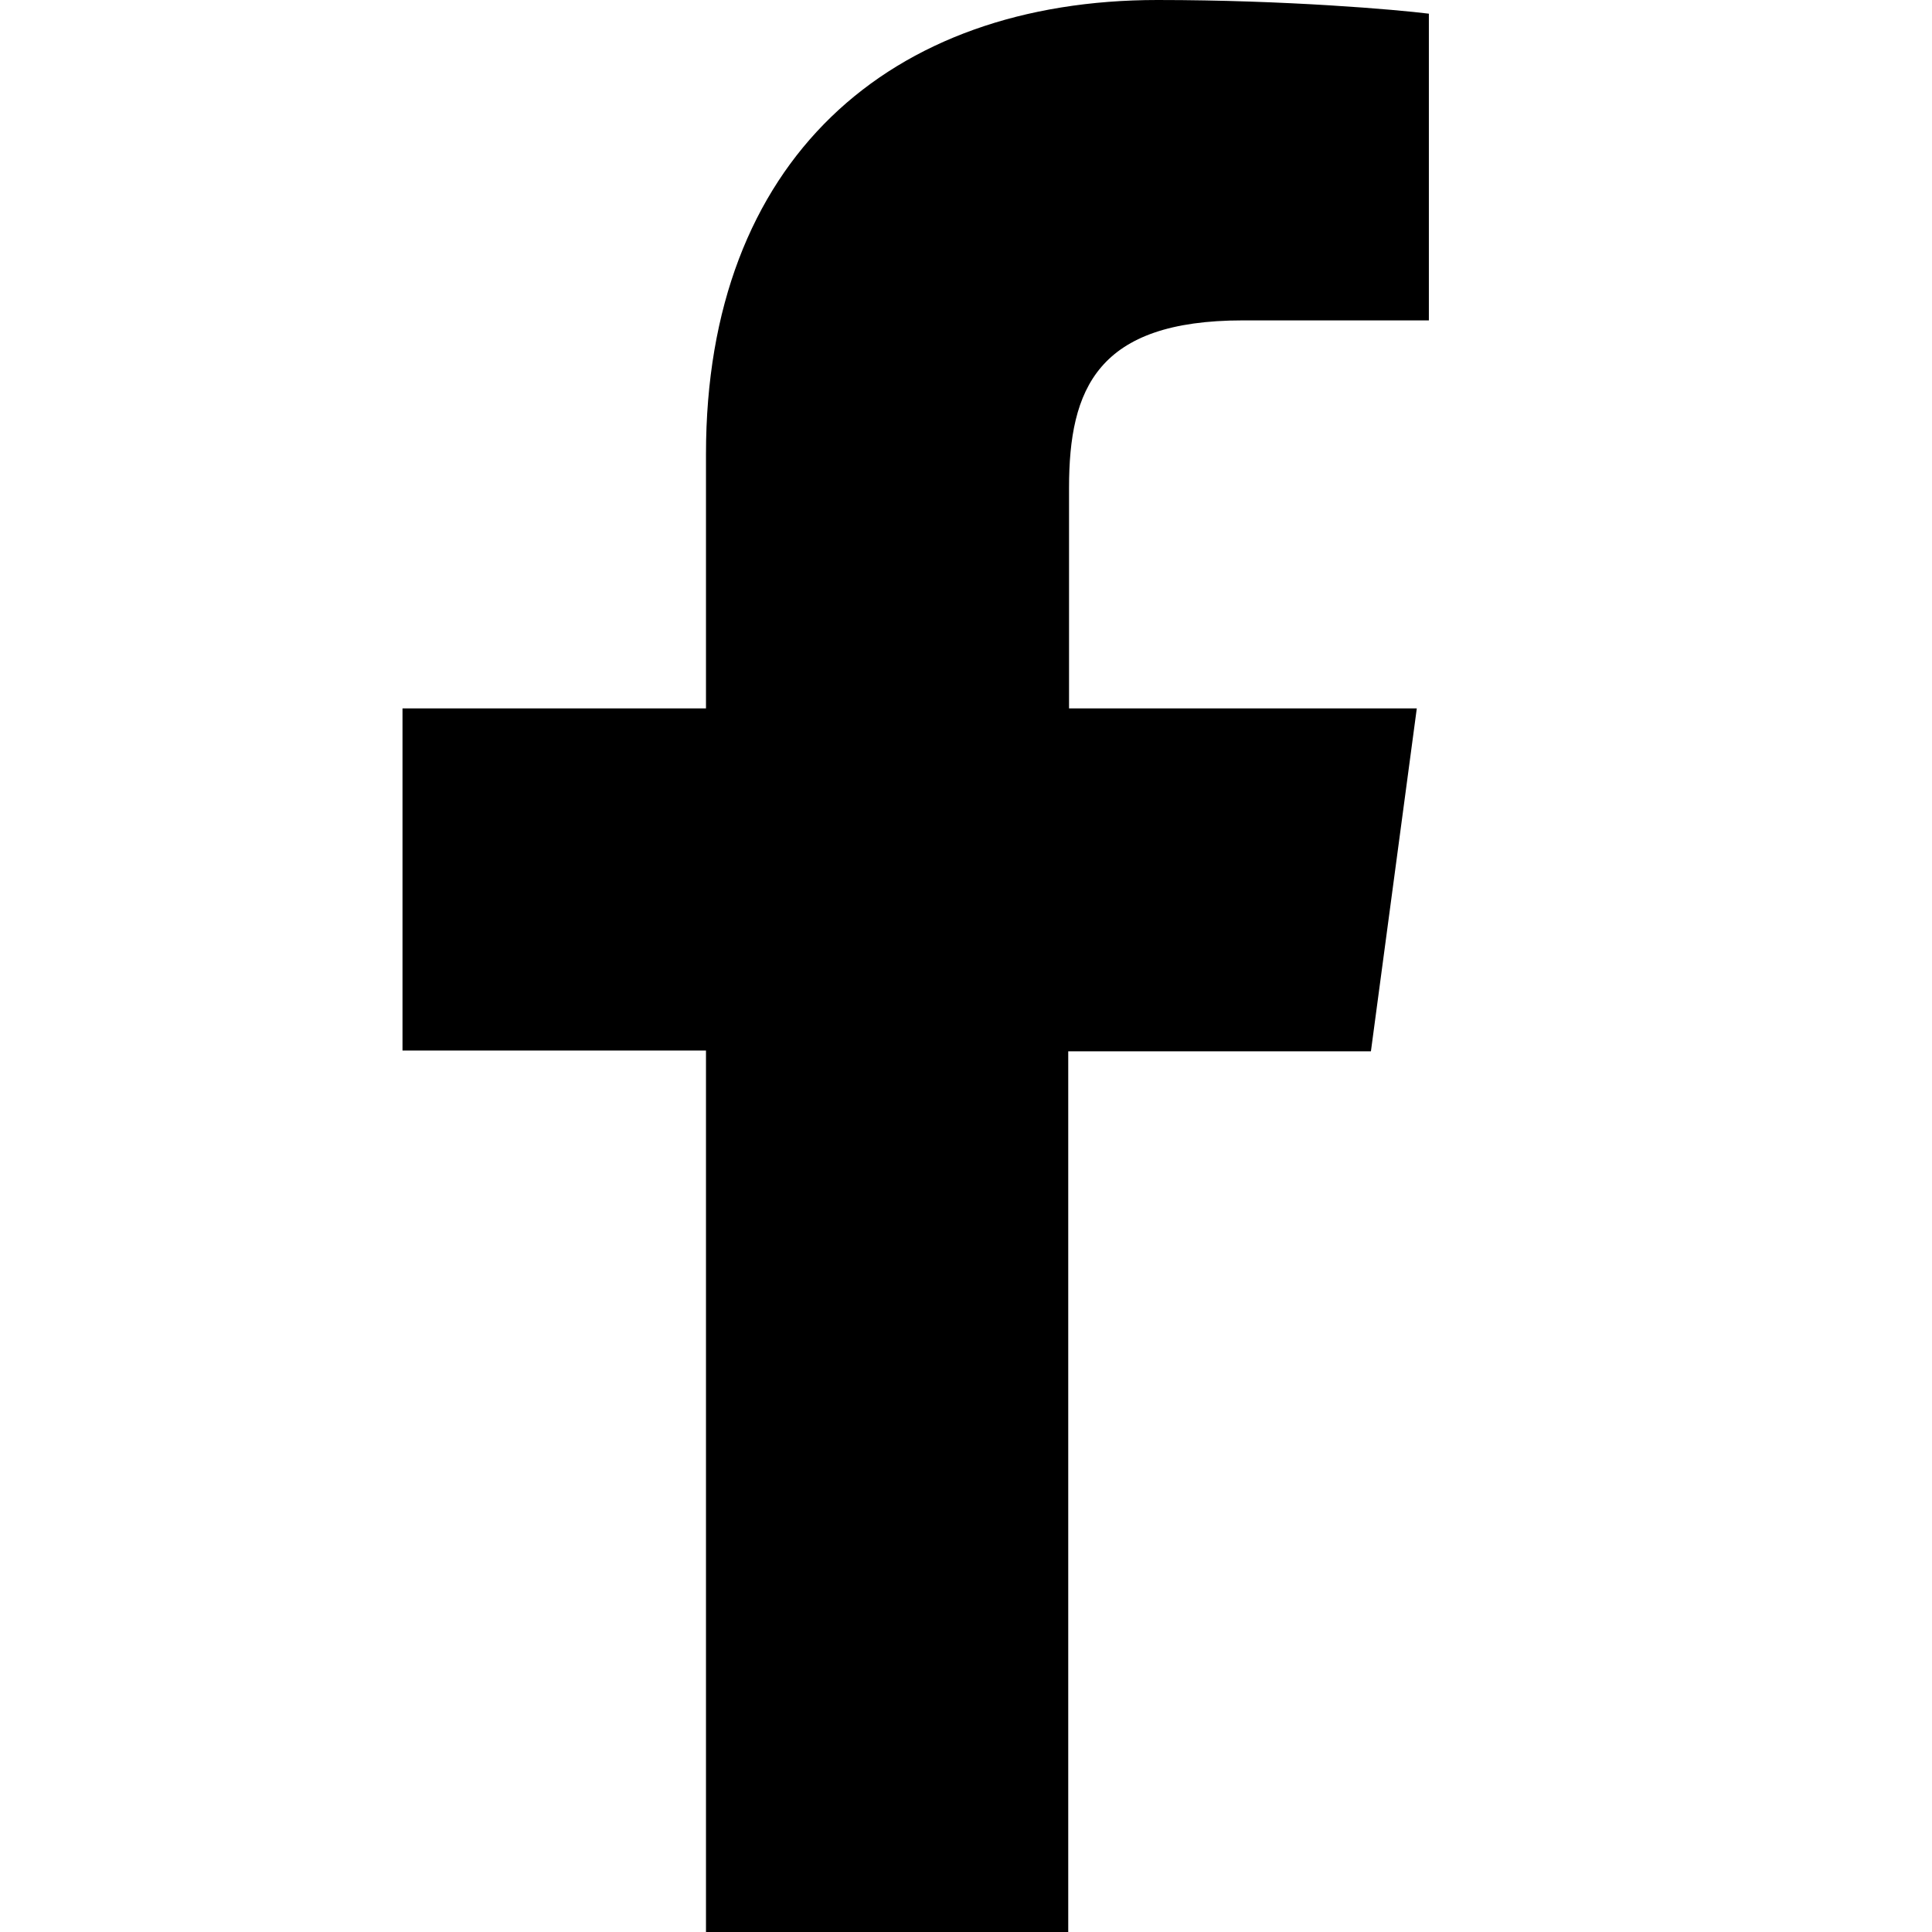
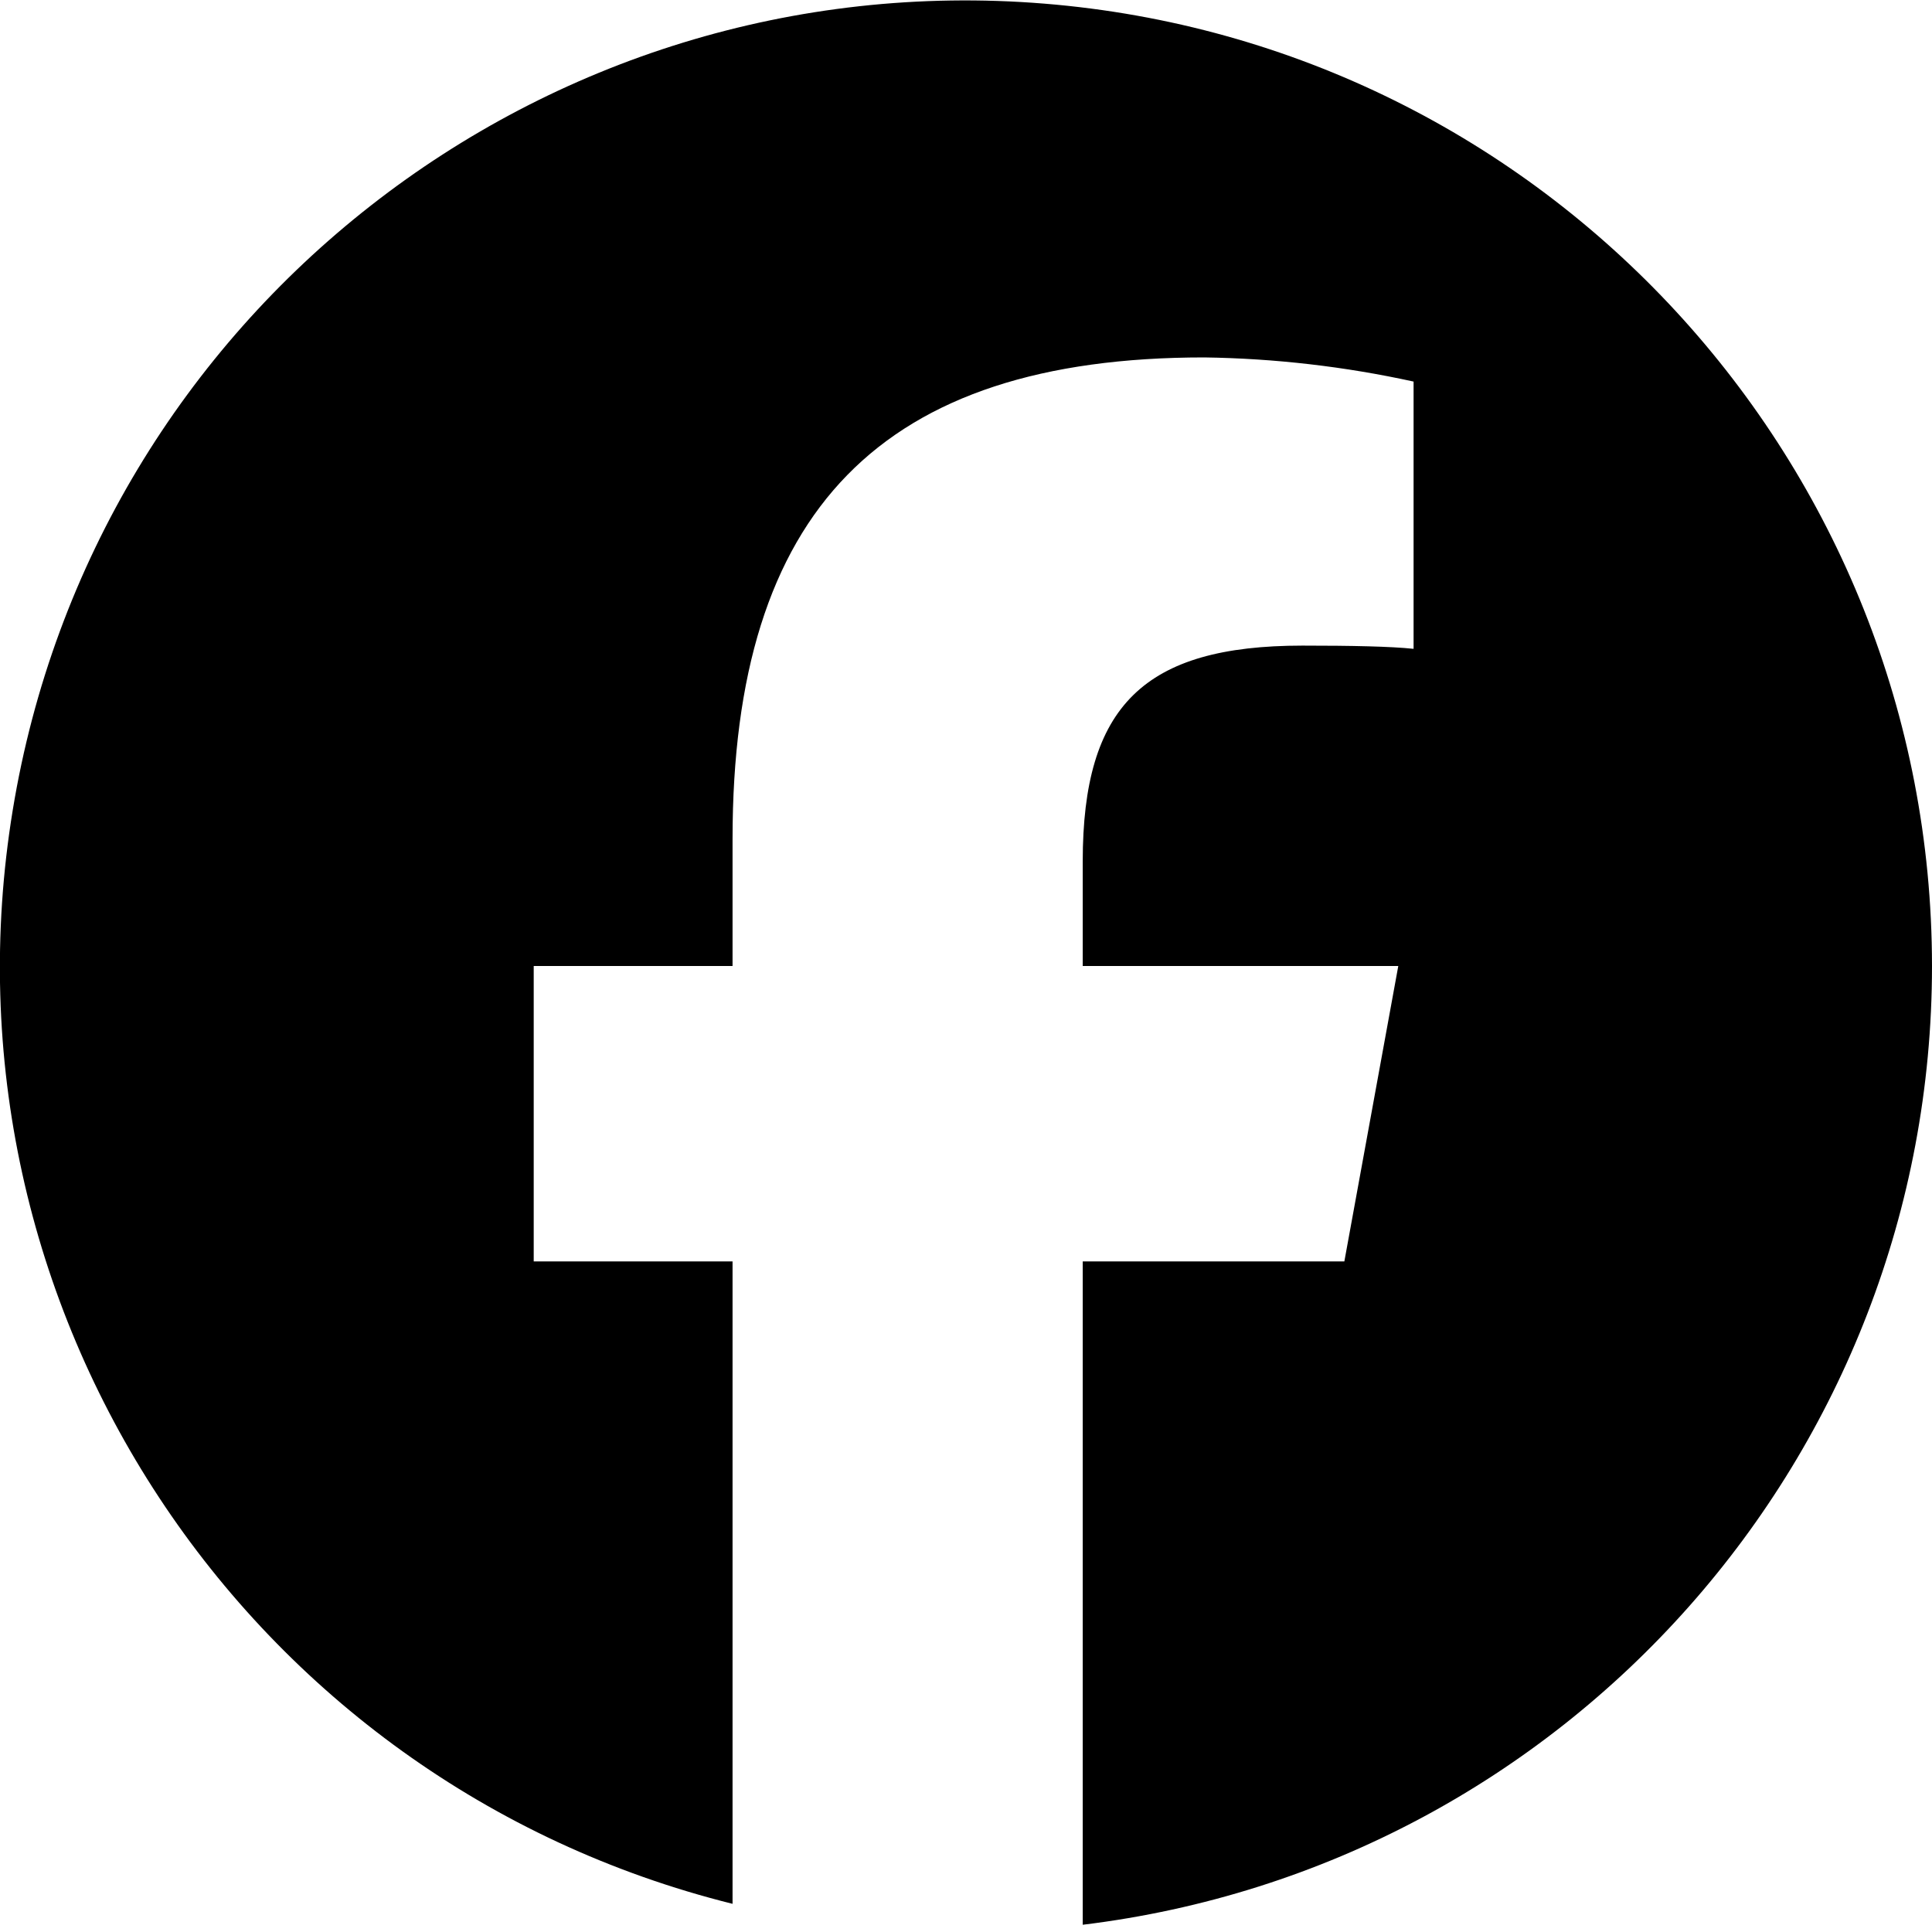
<svg xmlns="http://www.w3.org/2000/svg" width="24" height="24">
-   <path d="M17.75 3.98h-2.31c-1.81 0-2.16.85-2.16 2.08V8.8h4.32l-.57 4.26h-3.76V24h-4.5V13.05H5V8.8h3.77V5.64C8.77 1.99 11.05 0 14.38 0c1.6 0 2.97.12 3.37.17z" />
+   <path d="M24 12A12 12 0 1 0 9.1 23.65v-7.98H6.63V12H9.1v-1.58c0-4.08 1.85-5.98 5.86-5.98a13 13 0 0 1 2.6.3v3.32c-.28-.03-.77-.04-1.38-.04-1.97 0-2.73.75-2.73 2.68V12h3.92l-.67 3.67h-3.25v8.24A12 12 0 0 0 24 12" />
</svg>
